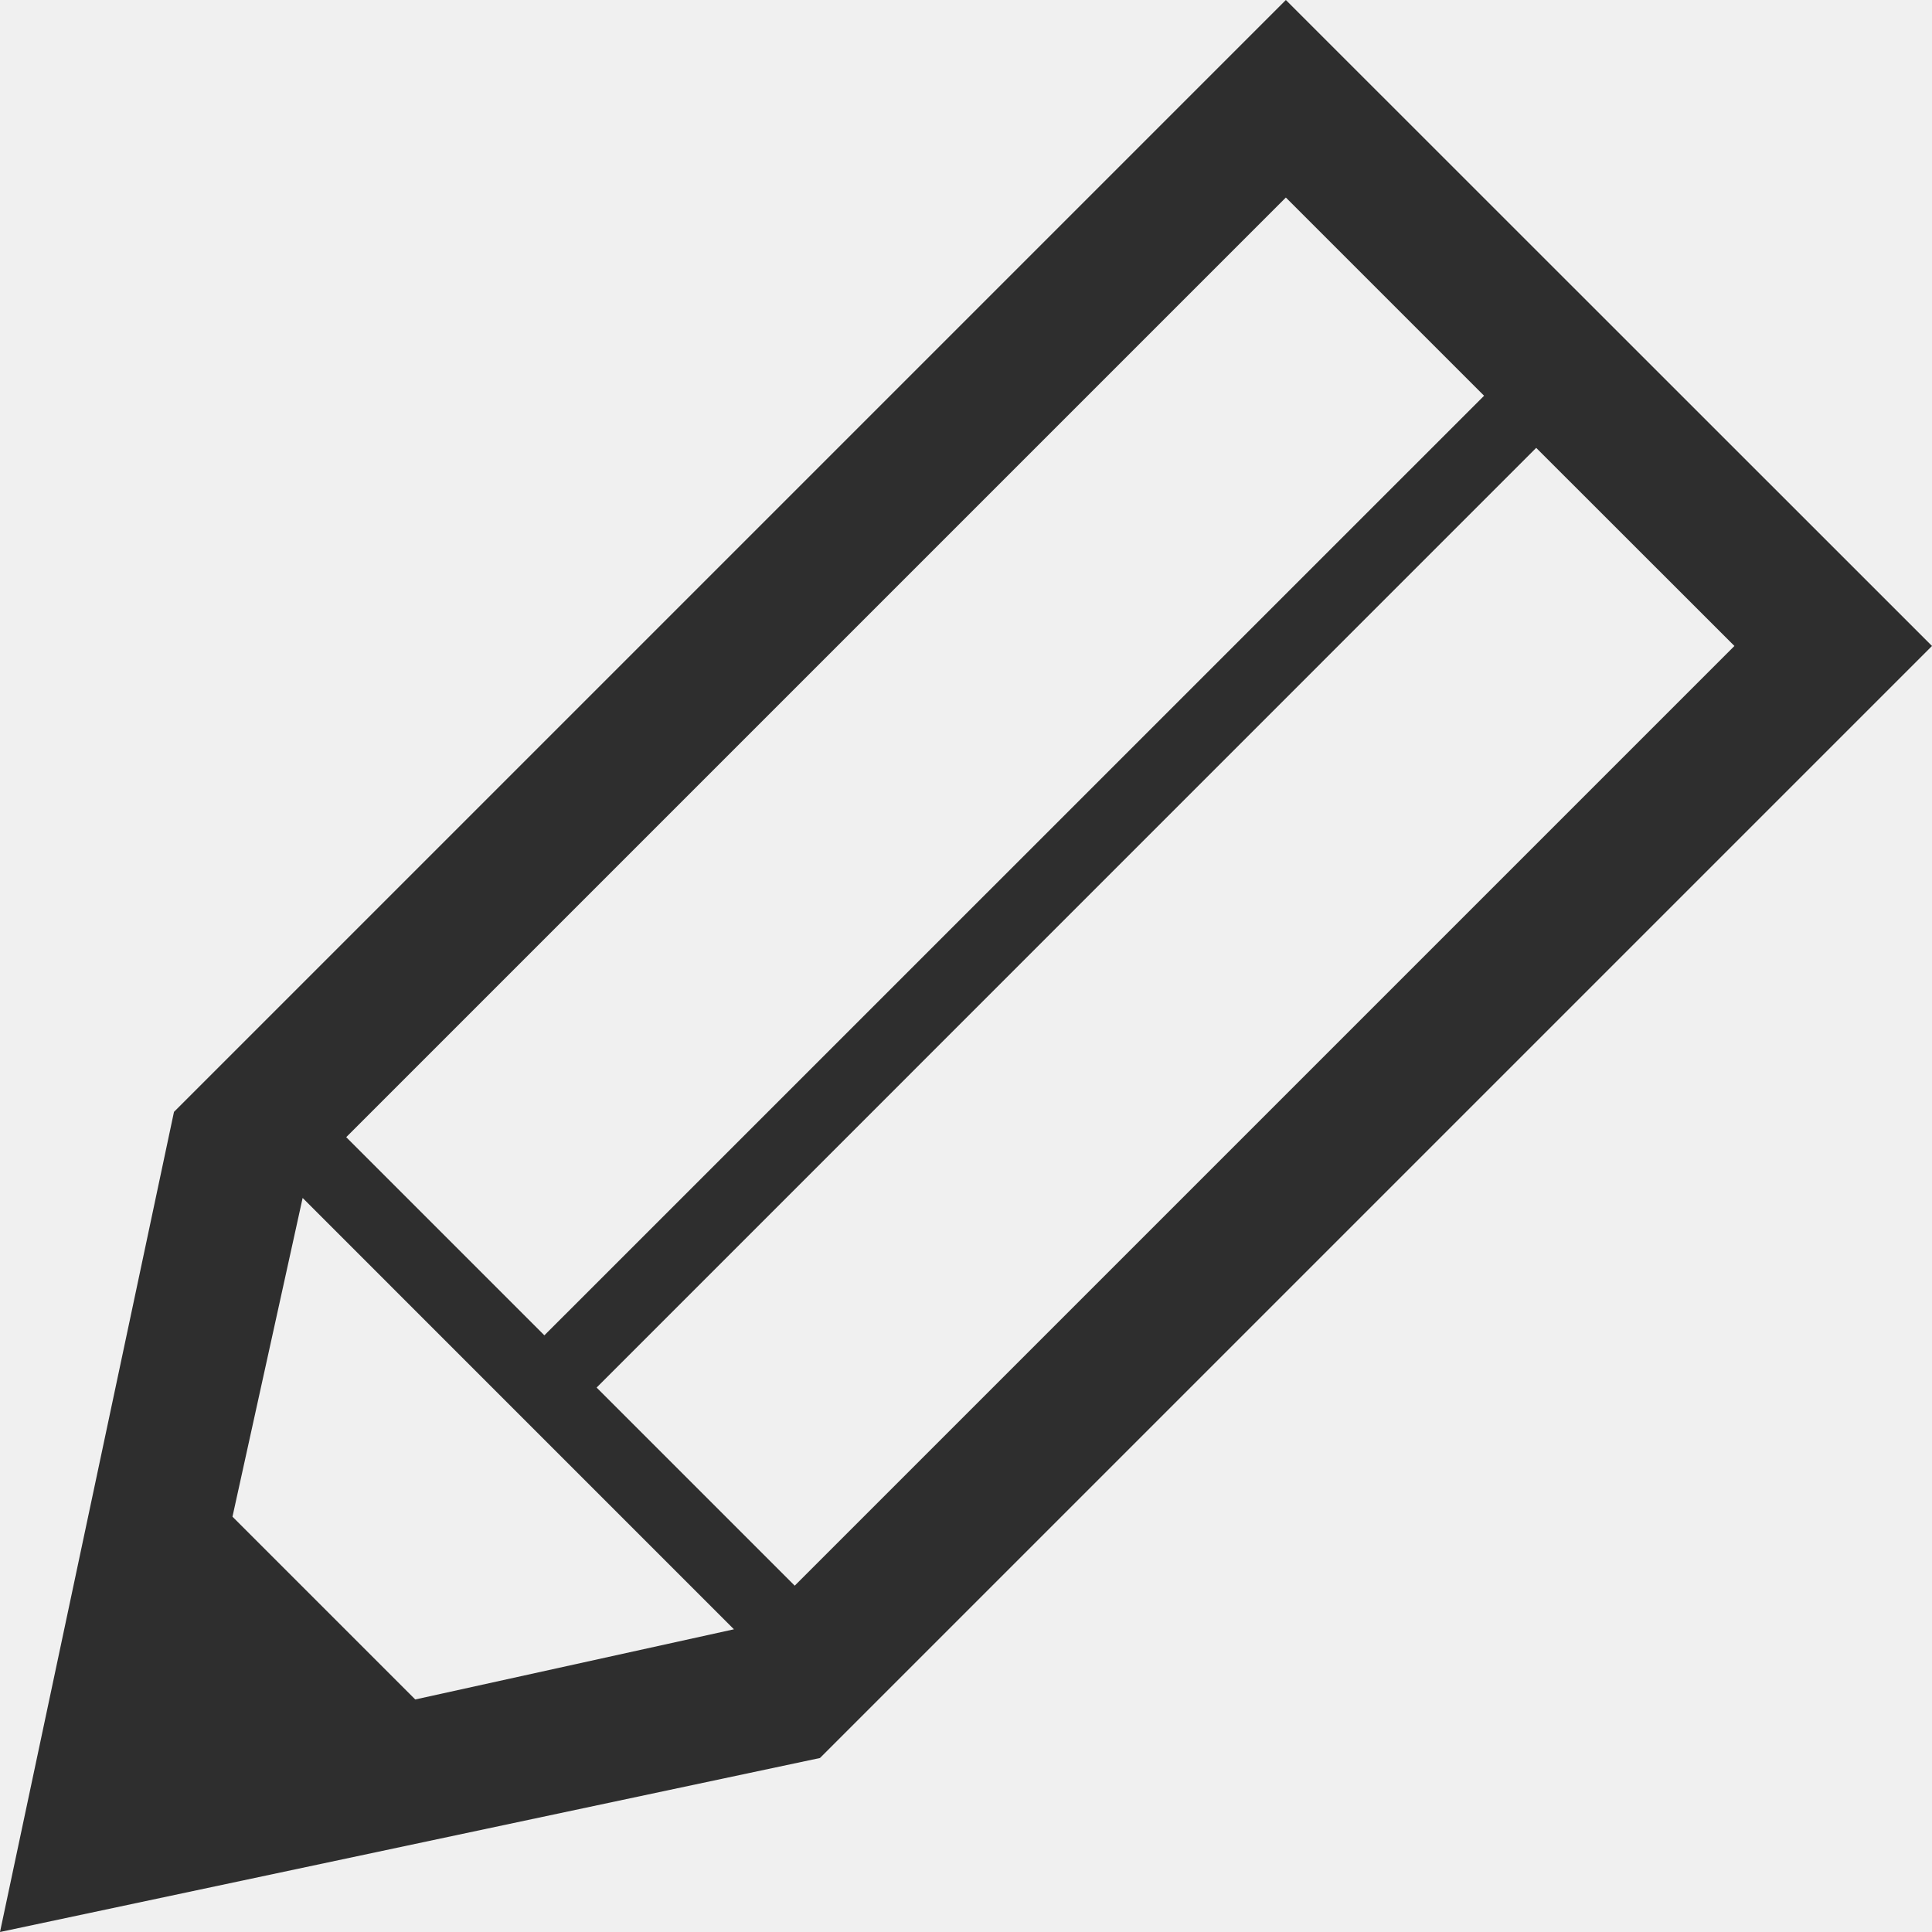
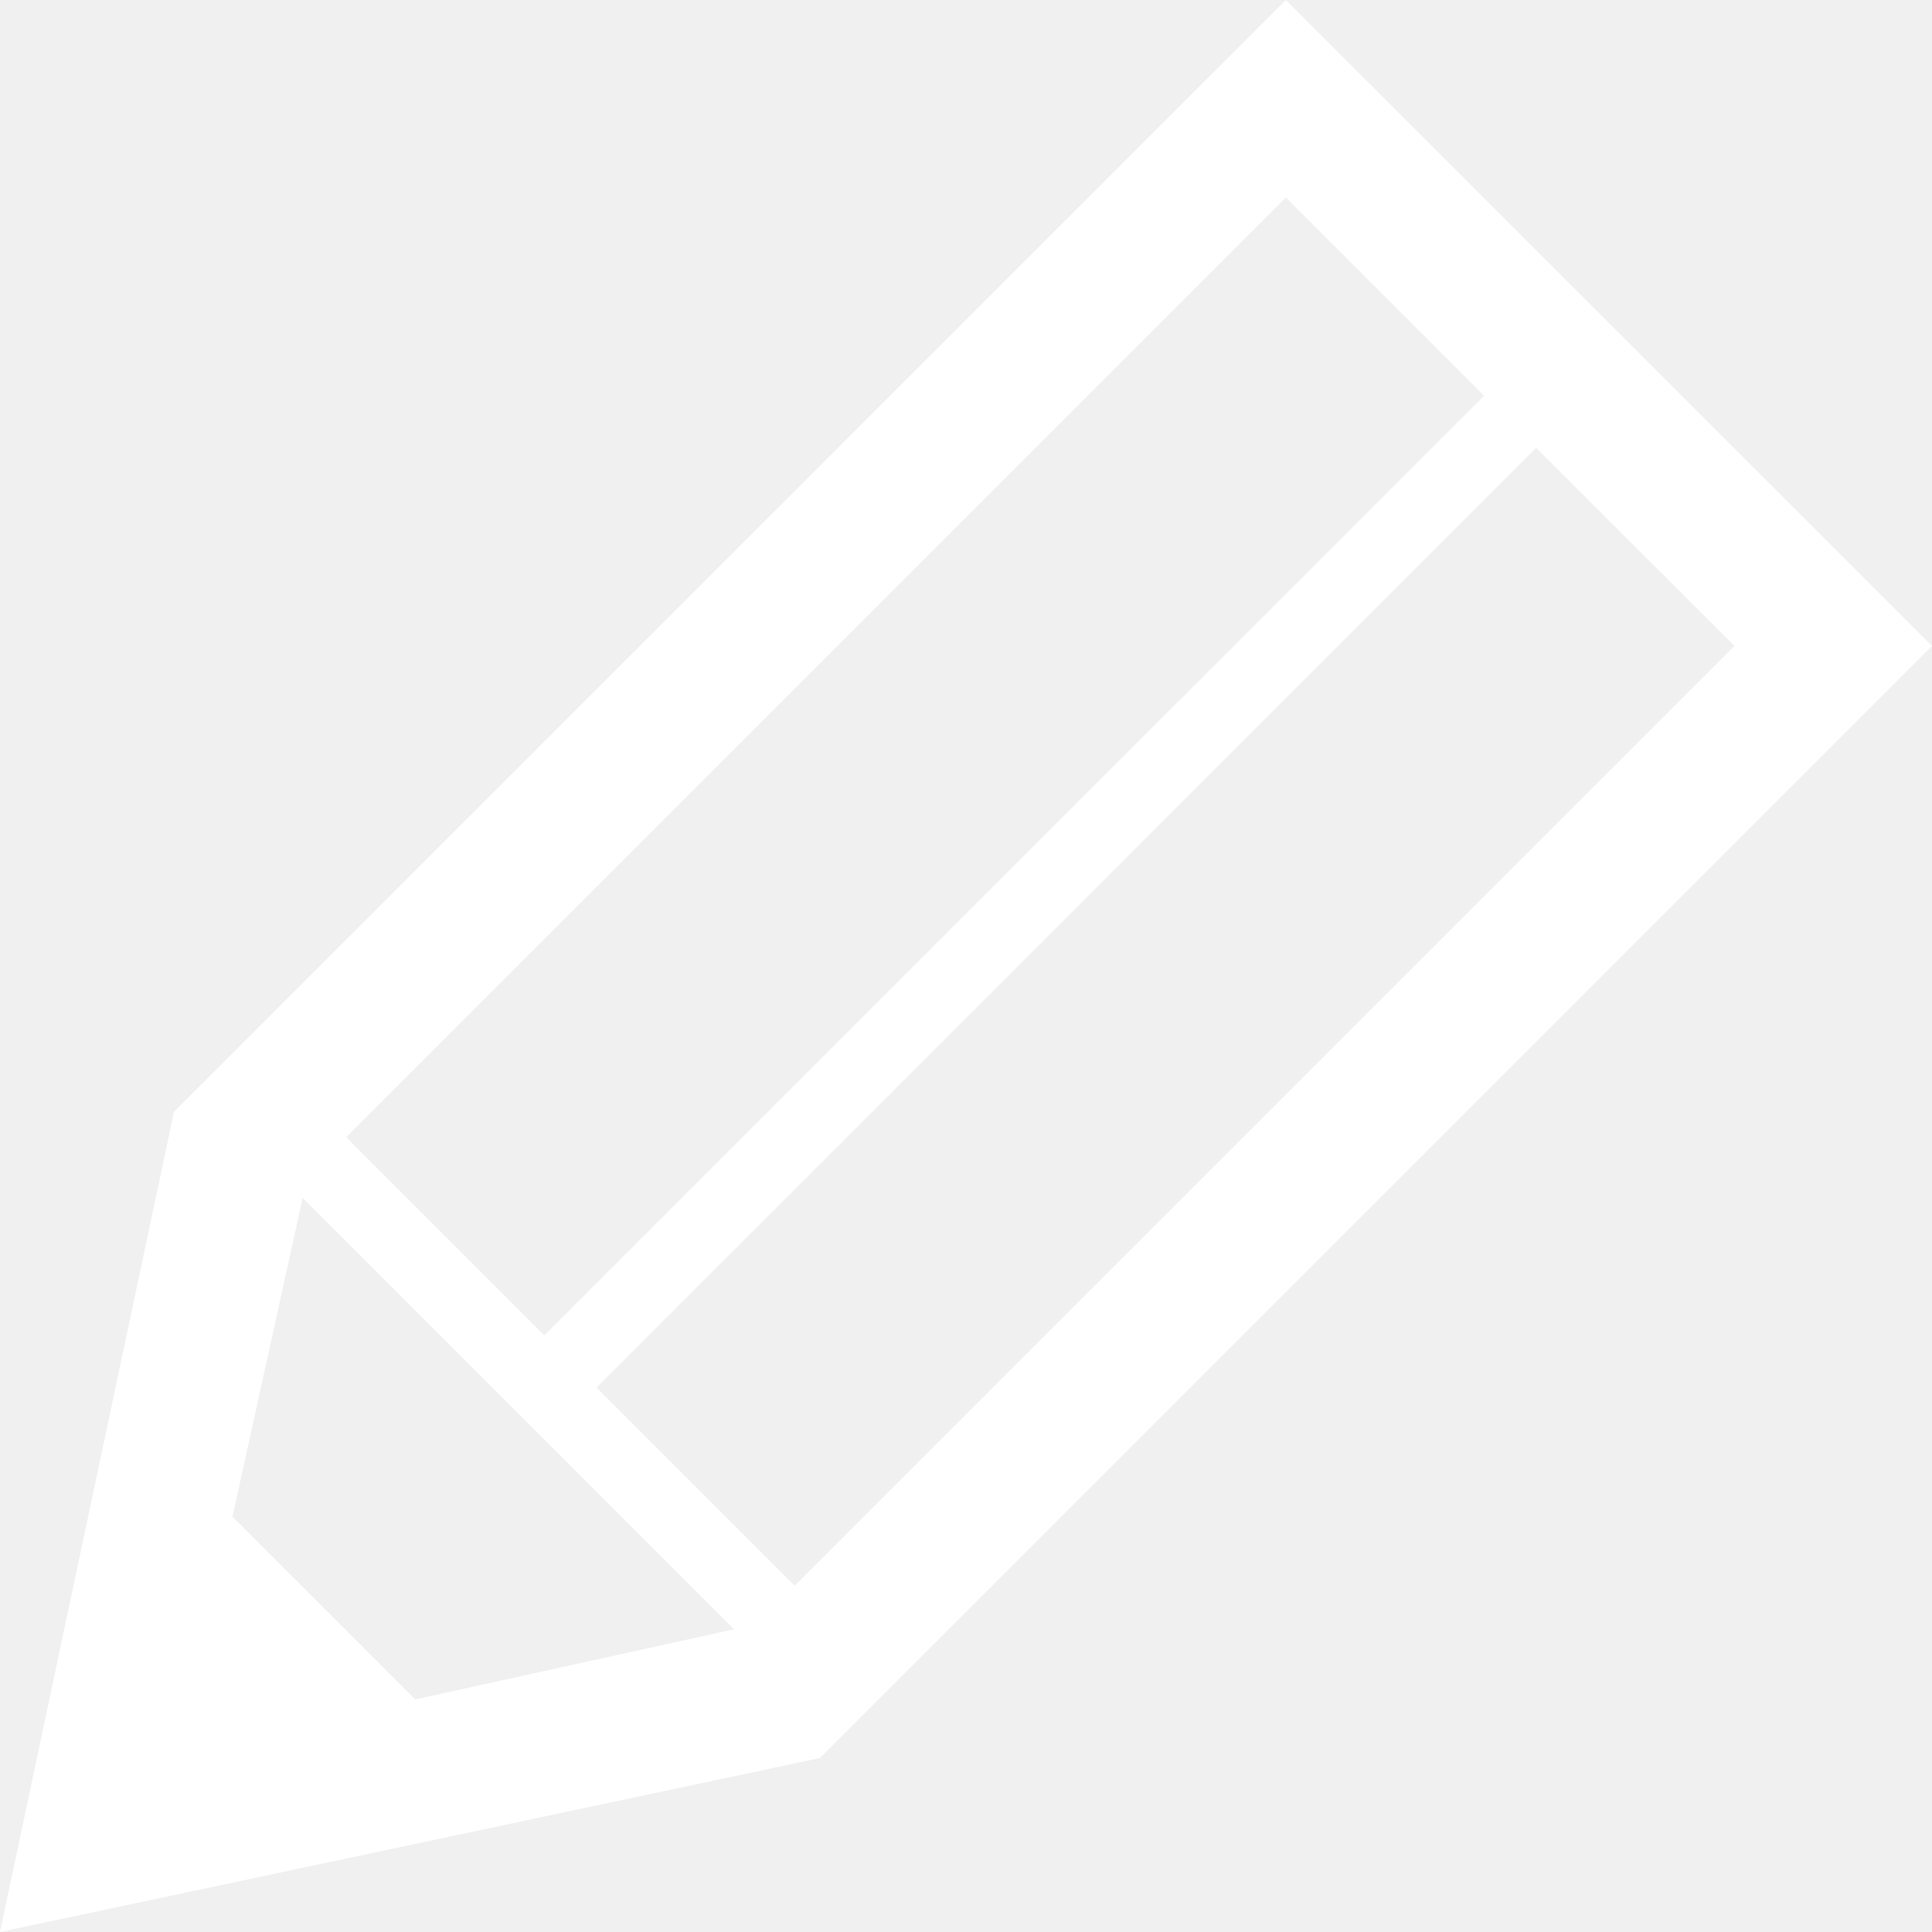
<svg xmlns="http://www.w3.org/2000/svg" version="1.1" id="_x32_" x="0px" y="0px" width="512px" height="512px" viewBox="0 0 512 512" style="width: 32px; height: 32px; opacity: 1;" xml:space="preserve">
  <g>
-     <path d="M340.766,0L46.109,294.656L0,512l217.297-46.109L512,171.188L340.766,0z M340.766,52.344l52.531,52.531   l-249.031,249L91.75,301.359L340.766,52.344z M110.047,450.375l-48.438-48.438l18.594-84.469L194.5,431.781L110.047,450.375z    M210.609,420.219l-52.5-52.5l249-249.031l52.531,52.5L210.609,420.219z" style="fill: #2E2E2E;" />
+     <path d="M340.766,0L46.109,294.656L0,512l217.297-46.109L512,171.188L340.766,0z M340.766,52.344l52.531,52.531   l-249.031,249L91.75,301.359L340.766,52.344z M110.047,450.375l-48.438-48.438l18.594-84.469L194.5,431.781L110.047,450.375z    M210.609,420.219l-52.5-52.5l249-249.031l52.531,52.5L210.609,420.219z" style="fill: #FFFFFF;" />
  </g>
</svg>
